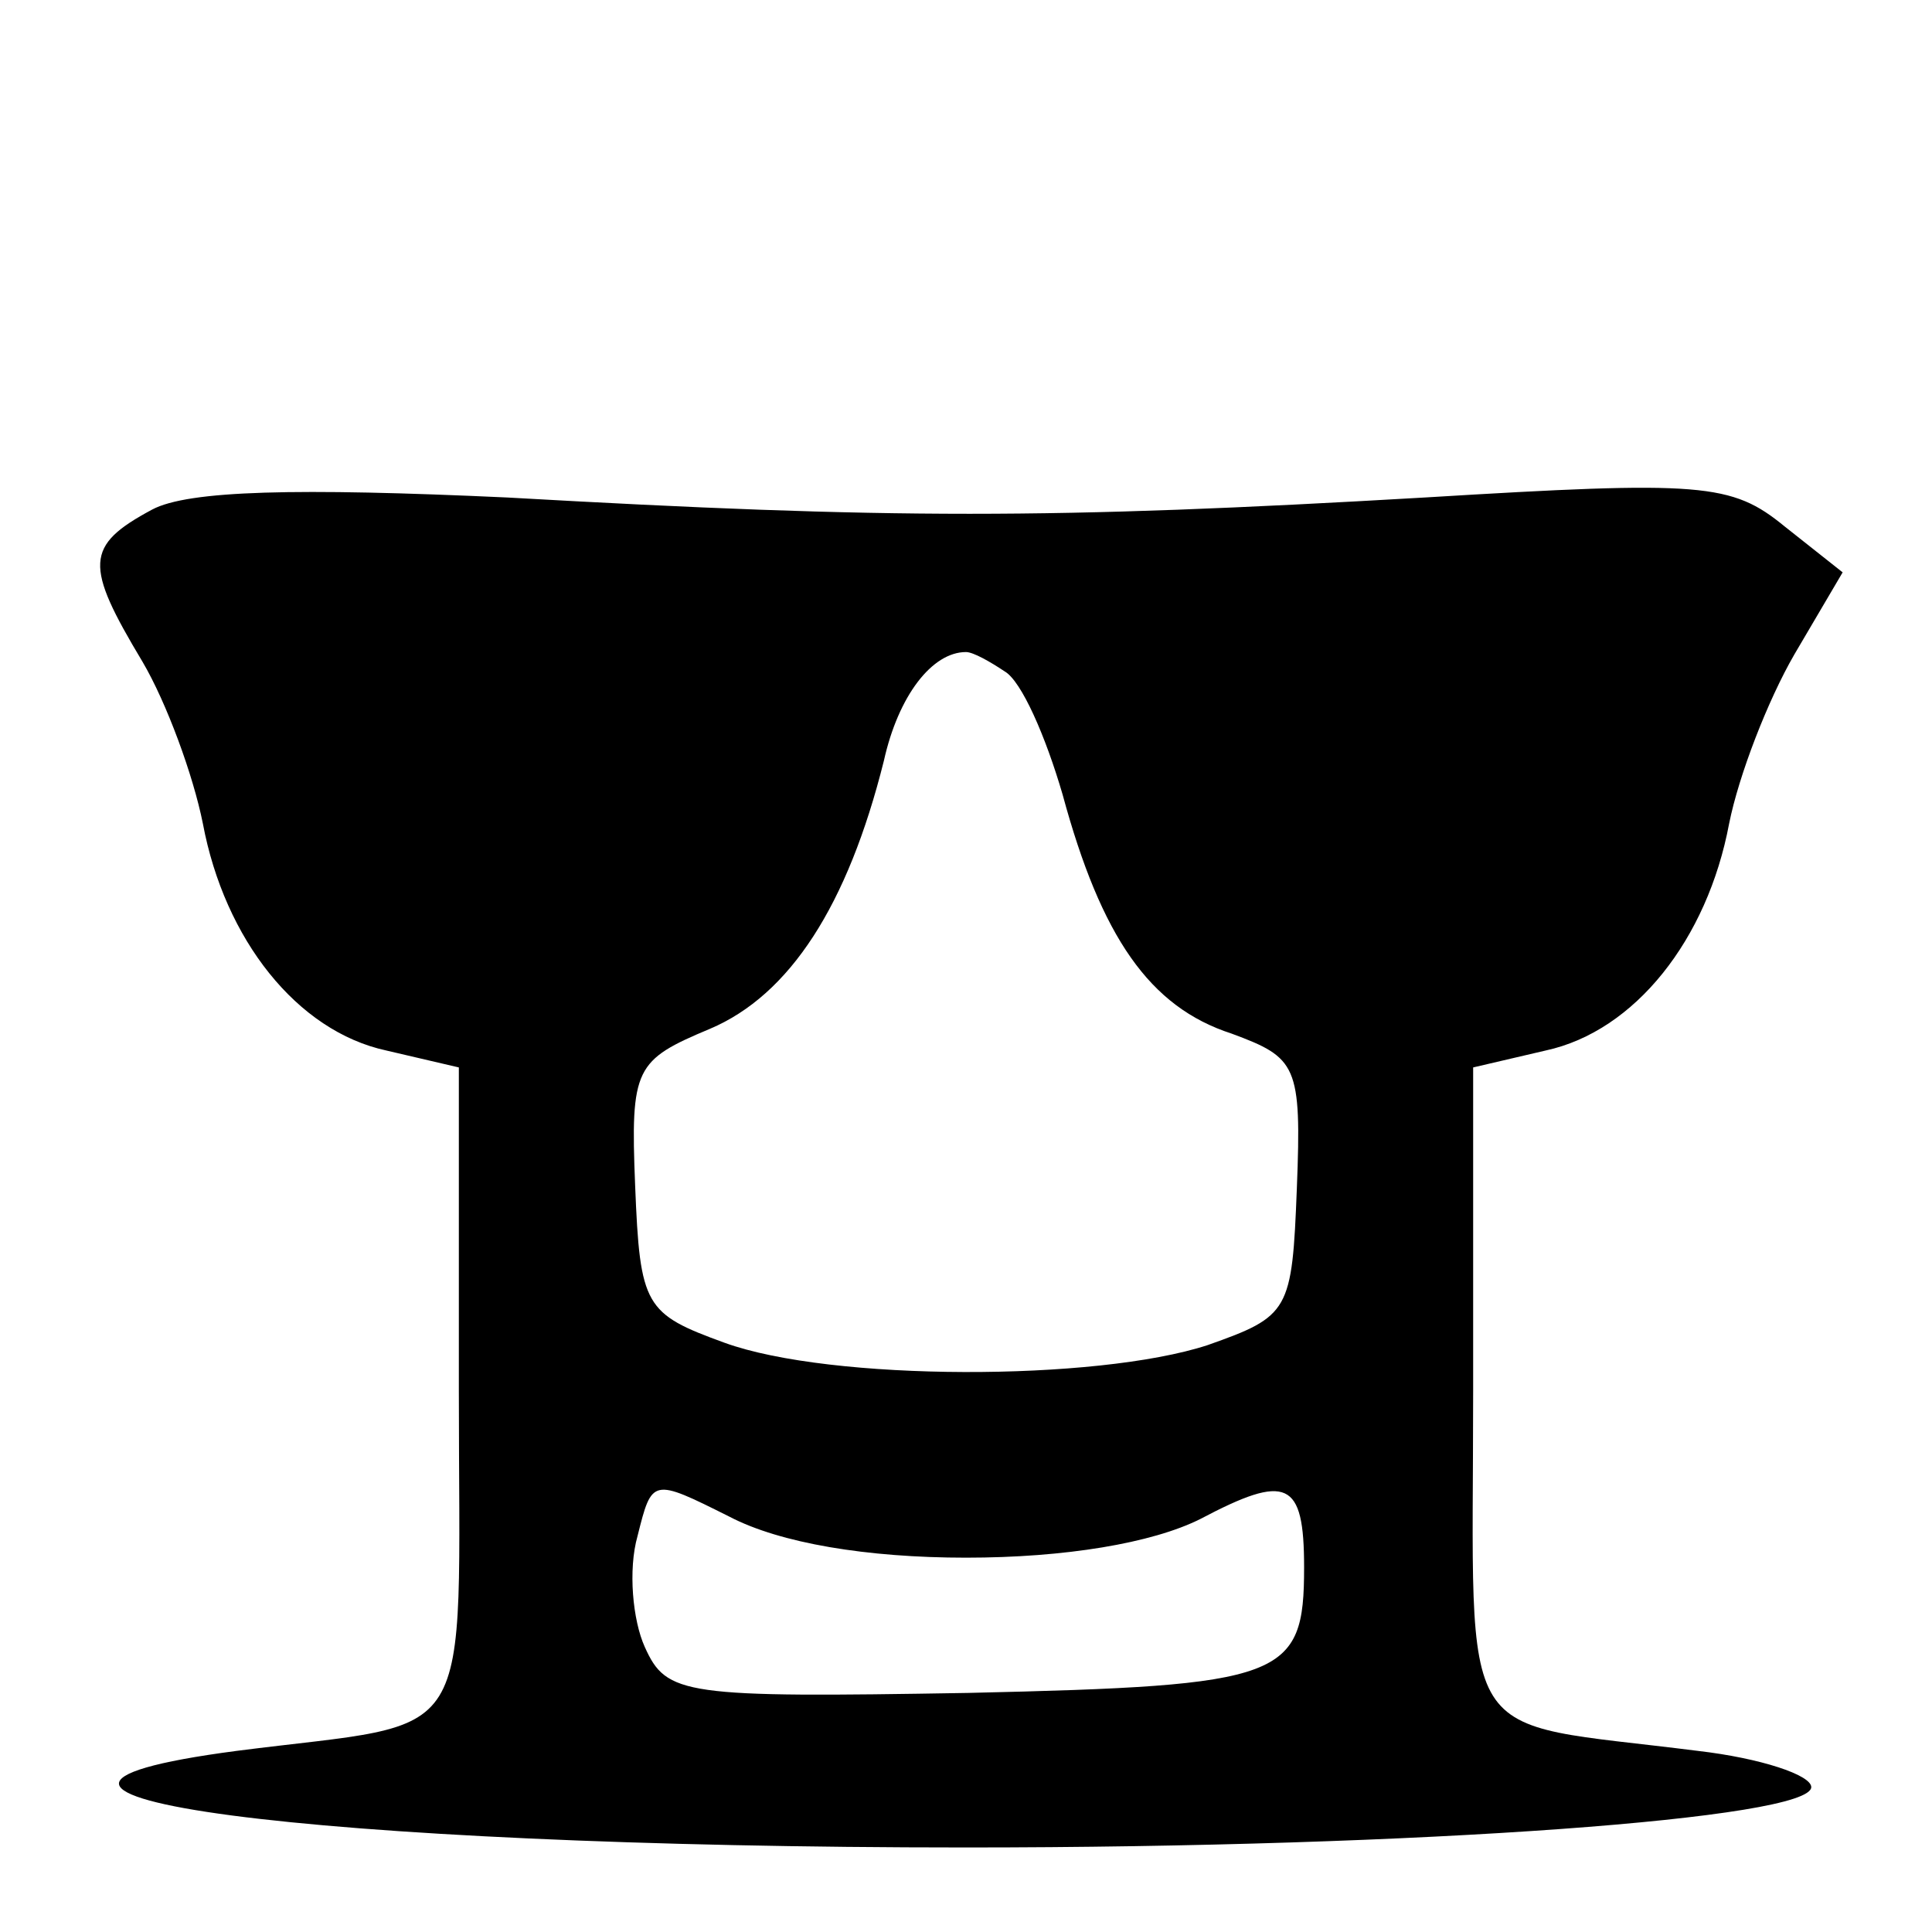
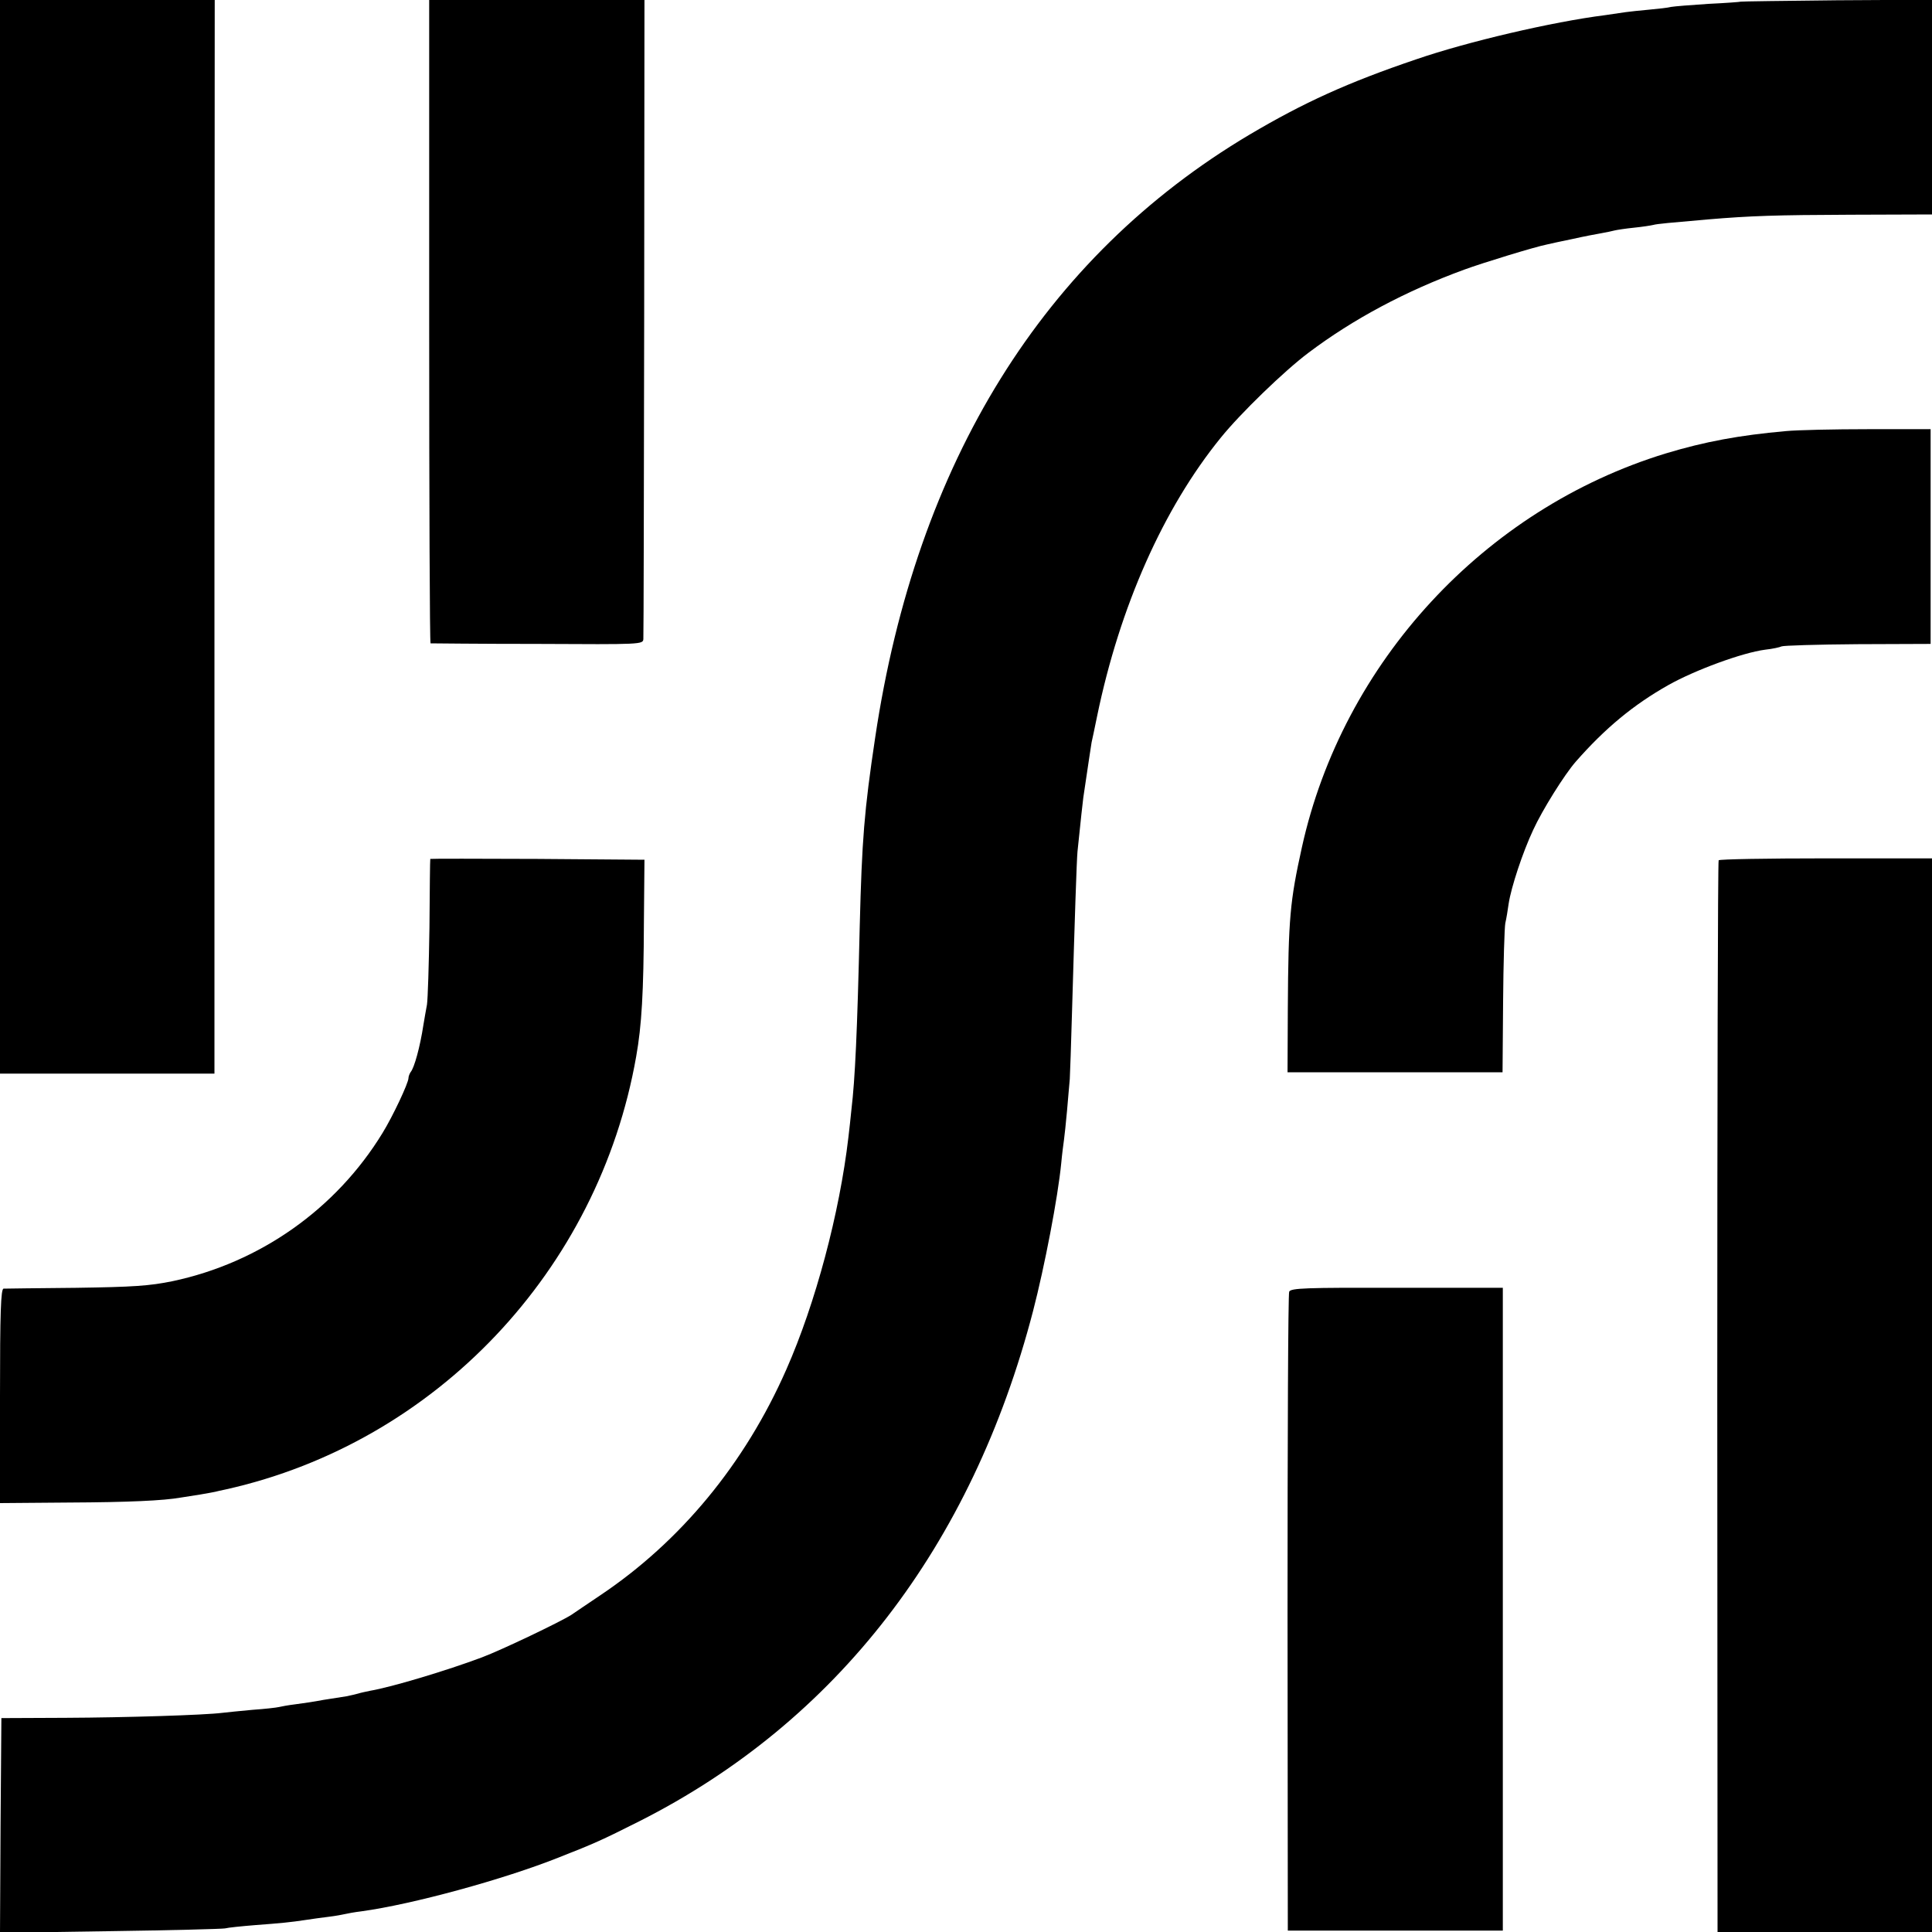
- <svg xmlns="http://www.w3.org/2000/svg" version="1.0" width="80pt" height="80pt" viewBox="0 0 80 80" preserveAspectRatio="xMidYMid meet">
-   <g transform="translate(0,80) scale(0.1,-0.1)" fill="#000000" stroke="none">
-     <path d="M63 589 c-28 -15 -28 -23 -4 -63 10 -17 21 -47 25 -67 9 -48 39 -86 76 -94 l30 -7 0 -134 c0 -151 9 -136 -92 -149 -137 -18 31 -40 302 -40 189 0 350 12 350 25 0 5 -21 12 -47 15 -102 13 -93 -2 -93 149 l0 134 30 7 c37 8 67 46 76 94 4 20 16 51 27 70 l20 34 -24 19 c-22 18 -34 19 -149 12 -155 -9 -221 -9 -380 0 -87 4 -132 3 -147 -5z m353 -67 c7 -4 17 -27 24 -51 16 -59 36 -88 70 -99 27 -10 29 -13 27 -64 -2 -51 -3 -53 -37 -65 -46 -15 -156 -15 -200 1 -33 12 -35 15 -37 65 -2 49 0 52 31 65 33 14 57 51 72 111 6 27 20 45 34 45 3 0 10 -4 16 -8z m-16 -367 c41 0 77 6 97 16 36 19 43 16 43 -20 0 -46 -8 -49 -139 -52 -118 -2 -125 -1 -134 19 -5 11 -7 32 -3 46 6 24 6 24 38 8 21 -11 57 -17 98 -17z" />
+ <svg xmlns="http://www.w3.org/2000/svg" version="1.0" width="700pt" height="700pt" viewBox="0 0 700 700" preserveAspectRatio="xMidYMid meet">
+   <g transform="translate(0,700) scale(0.1,-0.1)" fill="#000000" stroke="none">
+     <path d="M0 5055 l0 -1945 389 0 388 0 0 1945 1 1945 -389 0 -389 0 0 -1945z" />
+     <path d="M1555 5835 c0 -641 2 -1165 5 -1166 3 0 177 -2 388 -2 376 -2 382 -2 383 18 1 11 2 536 3 1168 l1 1147 -390 0 -390 0 0 -1165z" />
+     <path d="M6307 6994 c-1 -1 -54 -5 -117 -8 -63 -4 -124 -9 -135 -11 -11 -3 -47 -7 -80 -10 -33 -3 -71 -7 -85 -9 -14 -2 -47 -7 -75 -11 -190 -24 -498 -96 -684 -160 -248 -84 -408 -157 -604 -273 -745 -443 -1207 -1186 -1356 -2184 -40 -267 -48 -370 -56 -683 -9 -387 -17 -555 -30 -664 -3 -31 -8 -76 -11 -101 -32 -275 -119 -602 -225 -842 -150 -341 -383 -623 -674 -818 -44 -30 -91 -61 -105 -71 -39 -25 -252 -127 -324 -154 -128 -48 -328 -108 -405 -121 -14 -3 -34 -7 -43 -10 -10 -3 -29 -7 -43 -10 -14 -2 -51 -8 -83 -13 -31 -6 -77 -13 -102 -16 -25 -3 -52 -8 -60 -10 -8 -2 -51 -7 -95 -10 -44 -4 -93 -9 -110 -11 -63 -8 -347 -17 -569 -18 l-231 -1 -3 -389 -2 -389 397 6 c219 3 407 8 418 10 11 3 61 8 110 12 93 7 126 10 185 19 19 3 55 8 80 11 25 3 52 8 60 10 8 2 35 7 60 10 183 25 514 115 717 196 127 50 152 61 289 130 715 361 1205 996 1427 1849 42 162 90 412 102 535 3 33 8 71 10 85 2 14 7 61 11 105 4 44 8 96 10 115 1 19 5 127 8 240 10 345 17 554 20 585 13 124 18 173 21 195 18 123 28 187 30 200 2 8 11 51 20 95 82 397 240 753 448 1009 71 88 230 242 318 308 162 122 351 223 564 301 68 25 258 83 299 91 12 3 54 12 93 20 40 9 87 18 105 21 18 3 40 8 48 10 8 2 40 7 70 10 30 3 62 8 70 10 14 4 60 8 198 20 155 13 245 16 517 17 l295 1 0 389 0 389 -345 -2 c-190 -2 -346 -4 -348 -5z" />
+     <path d="M6470 5438 c-168 -15 -293 -38 -435 -81 -657 -201 -1170 -757 -1318 -1427 -43 -195 -49 -255 -51 -585 l-1 -230 390 0 389 0 2 255 c1 140 5 269 8 285 4 17 9 48 12 70 9 60 51 187 89 268 33 72 113 200 154 247 107 122 210 207 336 278 96 54 267 117 350 128 28 3 54 9 60 12 5 3 129 7 275 8 l265 1 0 389 0 389 -225 0 c-124 0 -259 -3 -300 -7z" />
+     <path d="M1559 3888 c-1 -2 -2 -113 -3 -248 -2 -135 -6 -261 -9 -280 -4 -19 -9 -52 -13 -74 -12 -79 -33 -155 -46 -170 -4 -6 -8 -16 -8 -22 0 -18 -57 -139 -94 -199 -168 -275 -444 -470 -761 -537 -83 -17 -142 -21 -350 -24 -137 -1 -256 -3 -262 -3 -10 -1 -13 -86 -13 -389 l0 -388 248 2 c219 1 345 7 407 18 11 2 43 7 70 11 28 5 52 9 55 10 3 1 21 5 40 9 759 170 1349 793 1485 1568 20 112 27 233 28 488 l2 225 -388 3 c-213 1 -387 1 -388 0z" />
+     <path d="M6227 3883 c-3 -5 -5 -880 -5 -1945 l1 -1938 388 0 389 0 0 1945 0 1945 -384 0 c-212 0 -387 -3 -389 -7z" />
+     <path d="M4671 2320 c-4 -8 -6 -532 -6 -1165 l1 -1150 390 0 389 0 0 1164 0 1165 -383 0 c-332 1 -385 -1 -391 -14z" />
  </g>
</svg>
